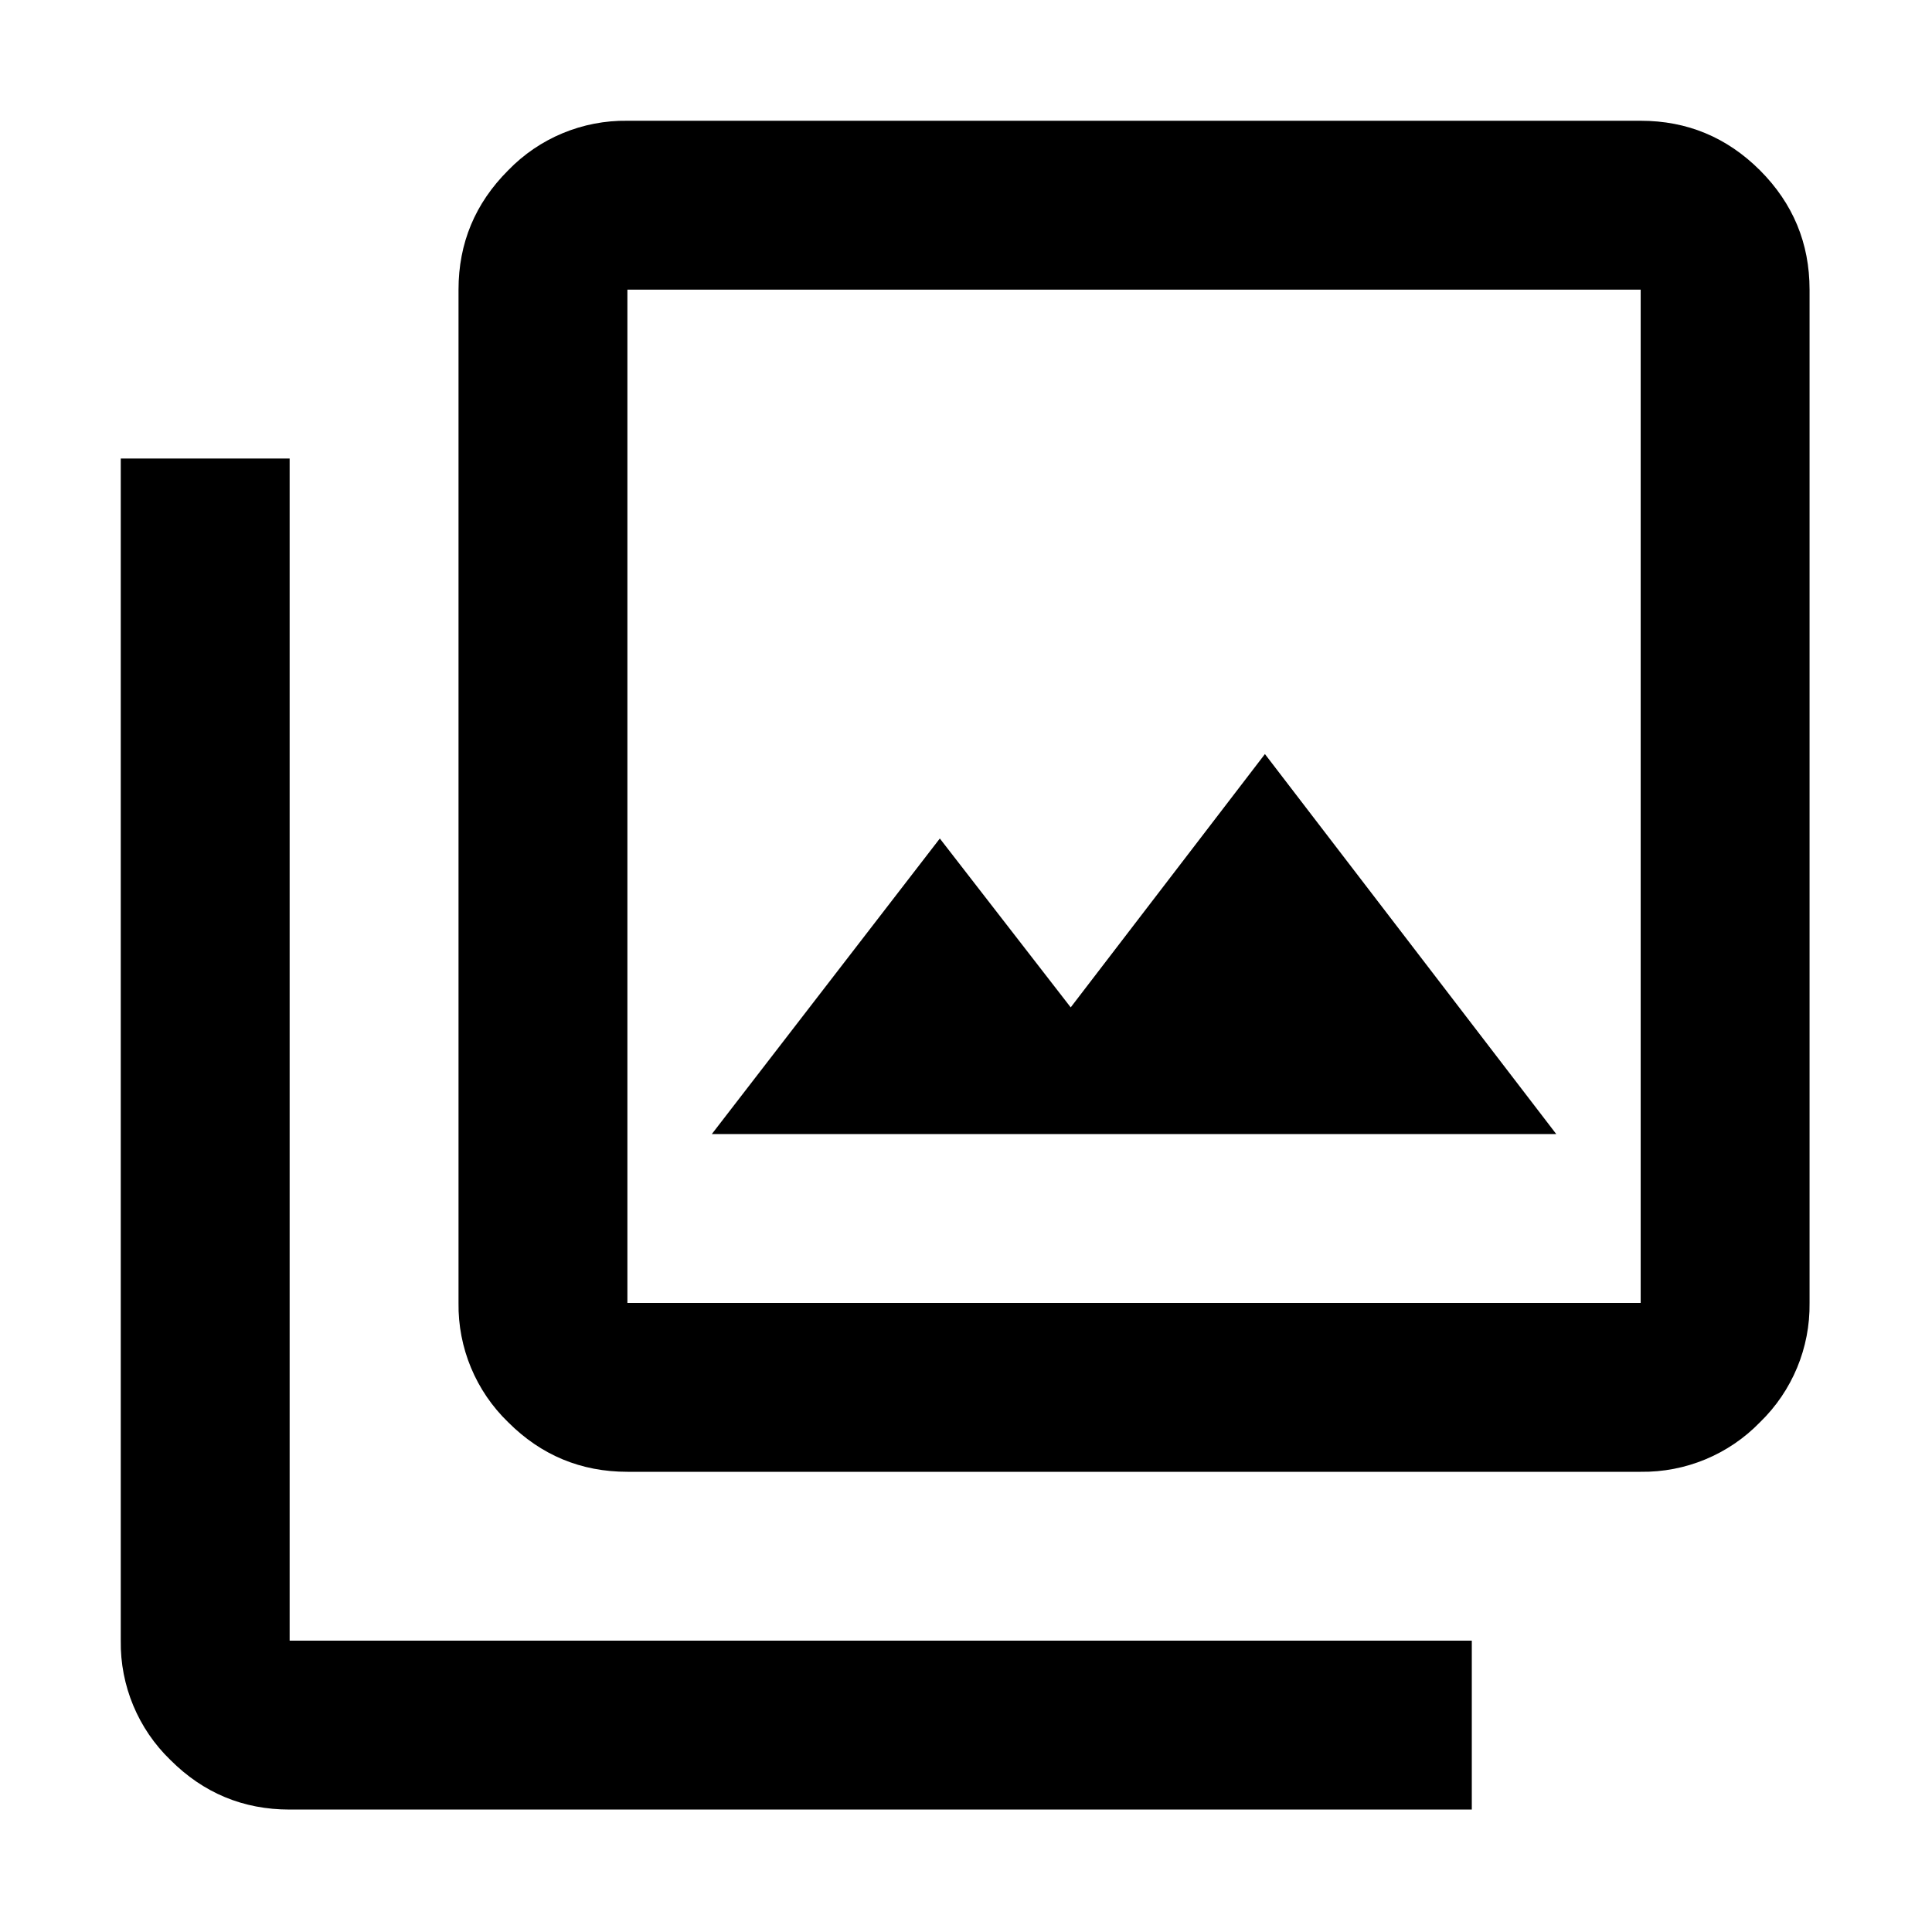
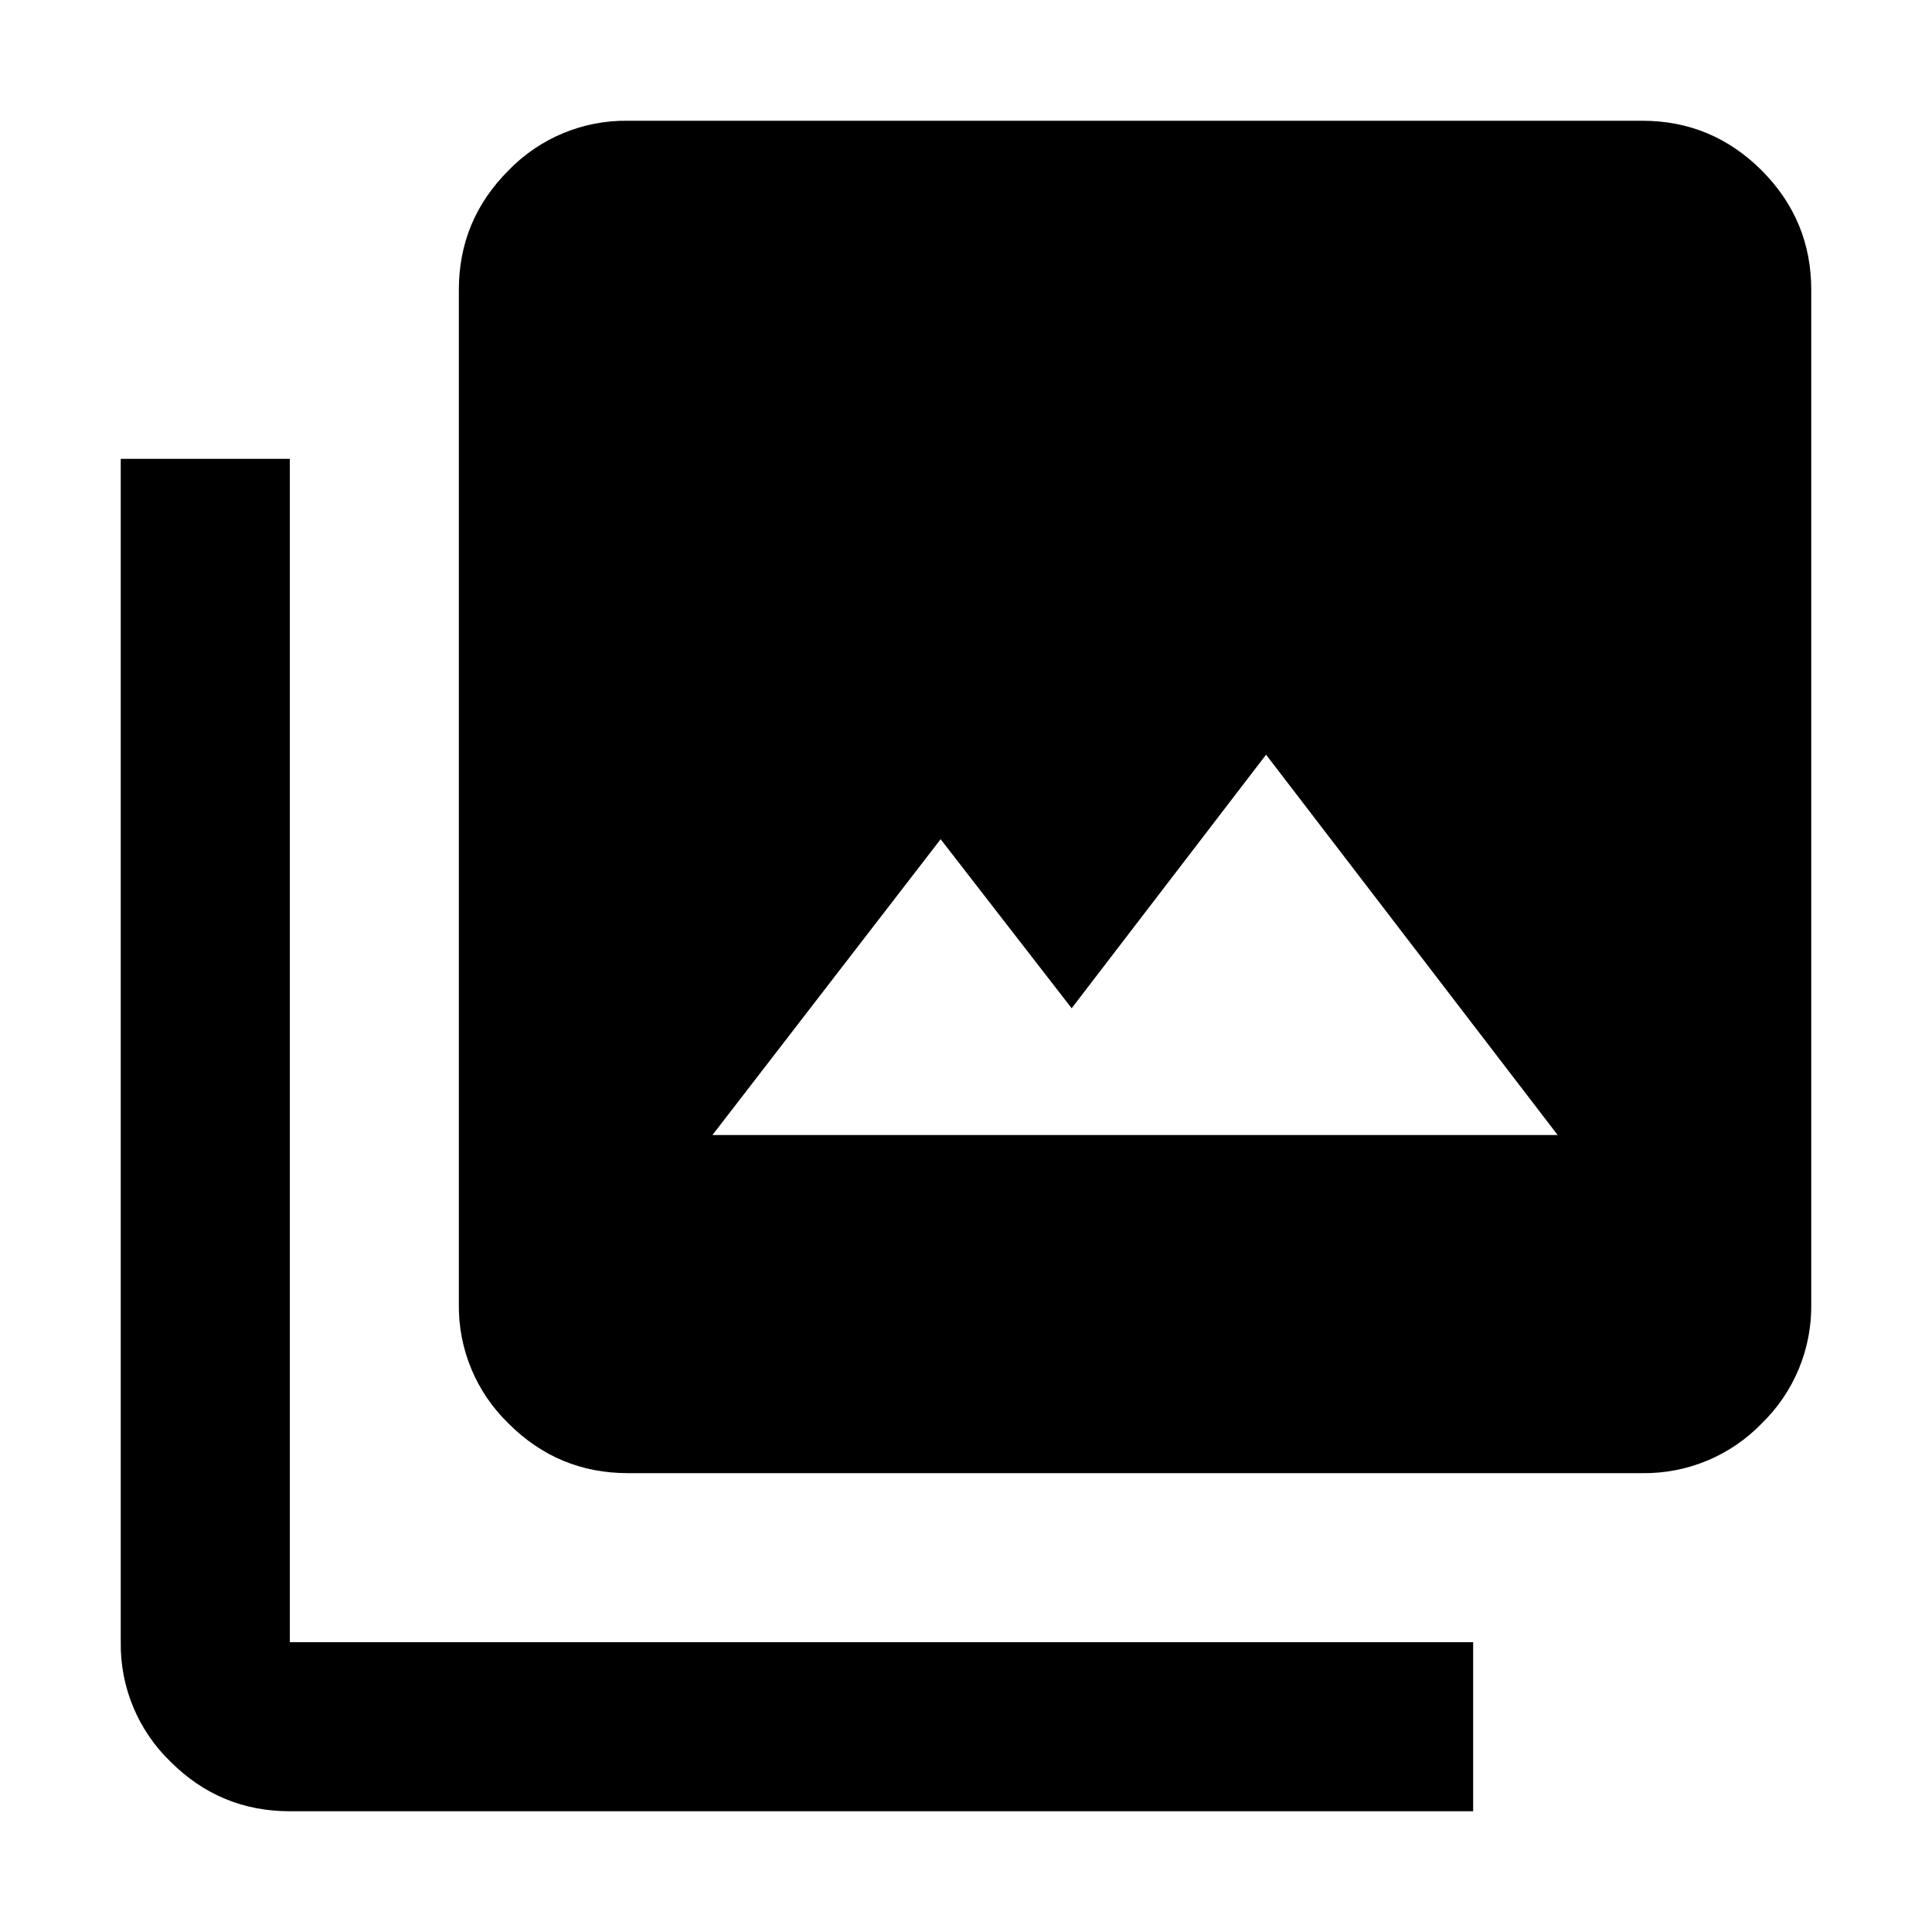
- <svg xmlns="http://www.w3.org/2000/svg" width="32" height="32" xml:space="preserve" style="fill-rule:evenodd;clip-rule:evenodd;stroke-linejoin:round;stroke-miterlimit:2">
-   <path d="M9 14h10l-3.45-4.5-2.3 3-1.55-2L9 14Zm-1 4c-.55 0-1.021-.196-1.412-.587A1.927 1.927 0 0 1 6 16V4c0-.55.196-1.021.588-1.413A1.926 1.926 0 0 1 8 2h12c.55 0 1.021.196 1.413.587.391.392.587.863.587 1.413v12a1.93 1.93 0 0 1-.587 1.413A1.93 1.93 0 0 1 20 18H8Zm0-2h12V4H8v12Zm-4 6c-.55 0-1.021-.196-1.412-.587A1.927 1.927 0 0 1 2 20V6h2v14h14v2H4ZM8 4v12V4Z" style="fill-rule:nonzero" transform="translate(-.797 -.797) scale(1.39859)" />
+ <svg xmlns="http://www.w3.org/2000/svg" viewBox="0 0 32 32" height="32" width="32" xml:space="preserve" style="fill-rule:evenodd;clip-rule:evenodd;stroke-linejoin:round;stroke-miterlimit:2">
+   <path d="M9 14h10l-3.45-4.5-2.3 3-1.55-2L9 14Zm-1 4c-.55 0-1.021-.196-1.412-.587A1.927 1.927 0 0 1 6 16V4c0-.55.196-1.021.588-1.413A1.926 1.926 0 0 1 8 2h12c.55 0 1.021.196 1.413.587.391.392.587.863.587 1.413v12a1.93 1.93 0 0 1-.587 1.413A1.93 1.93 0 0 1 20 18H8Zm-4 4c-.55 0-1.021-.196-1.412-.587A1.927 1.927 0 0 1 2 20V6h2v14h14v2H4Z" style="fill-rule:nonzero" transform="matrix(1.4 0 0 1.4 -.8 -.8)" />
</svg>
